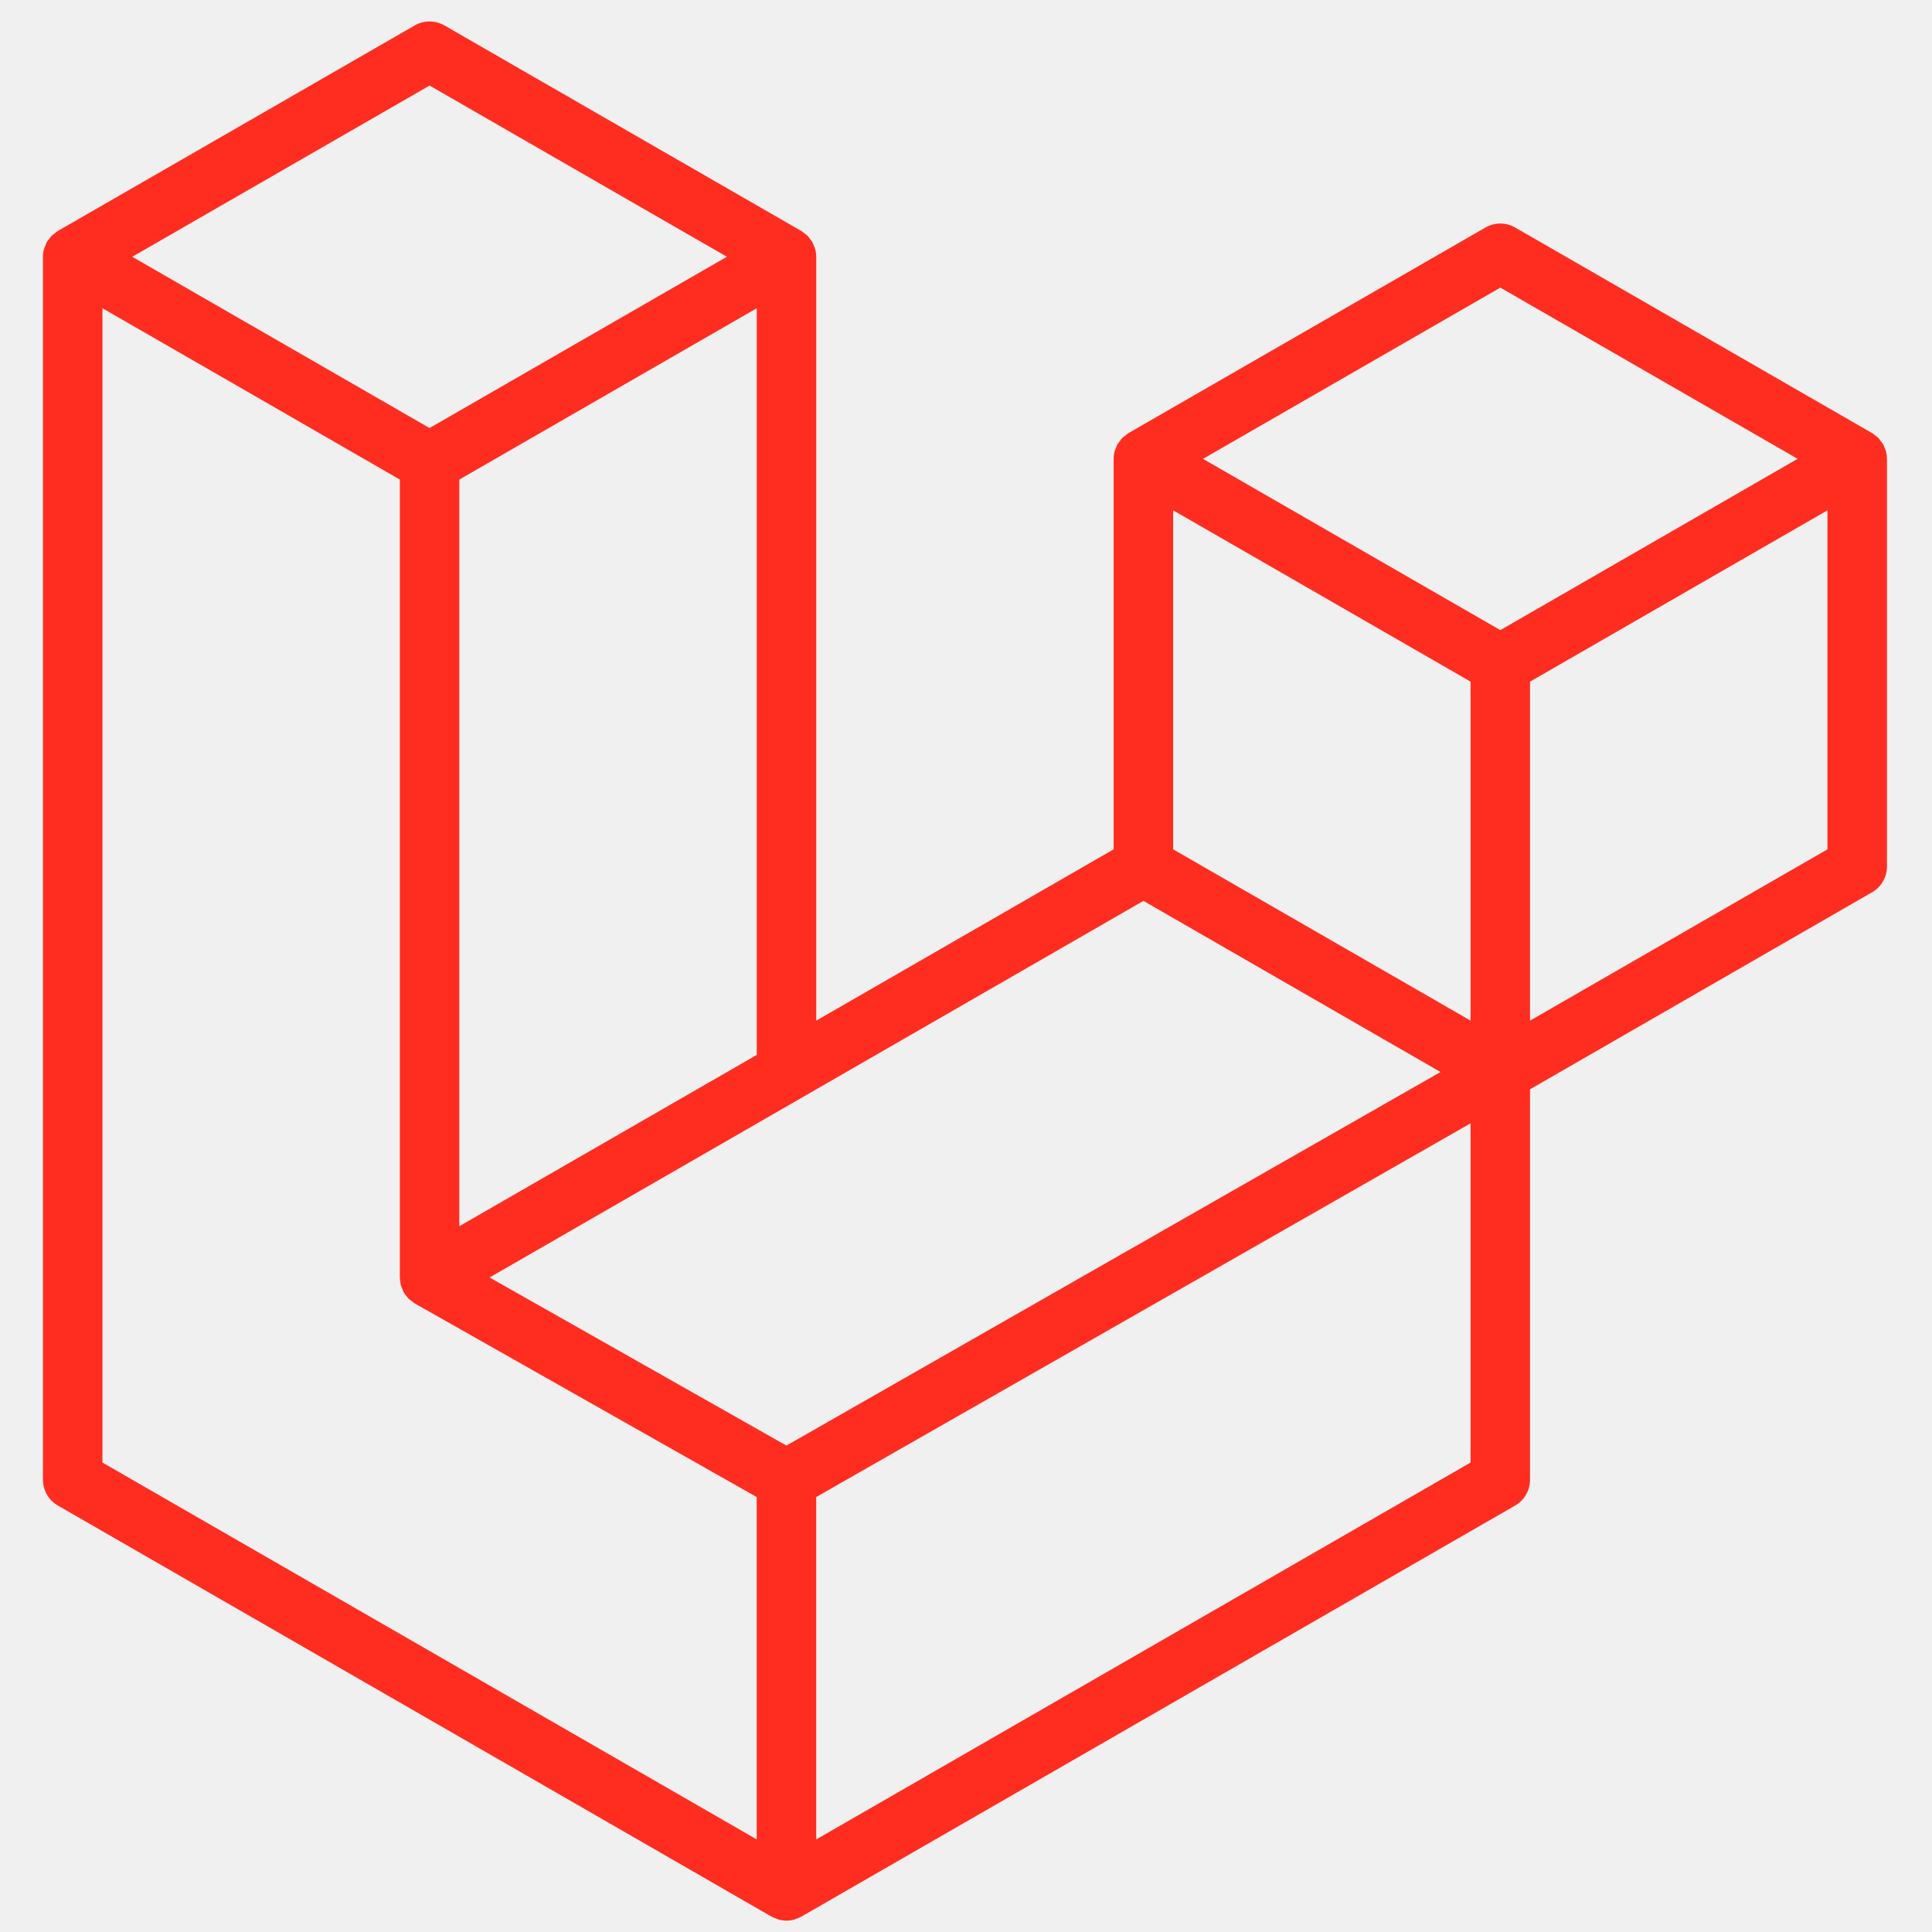
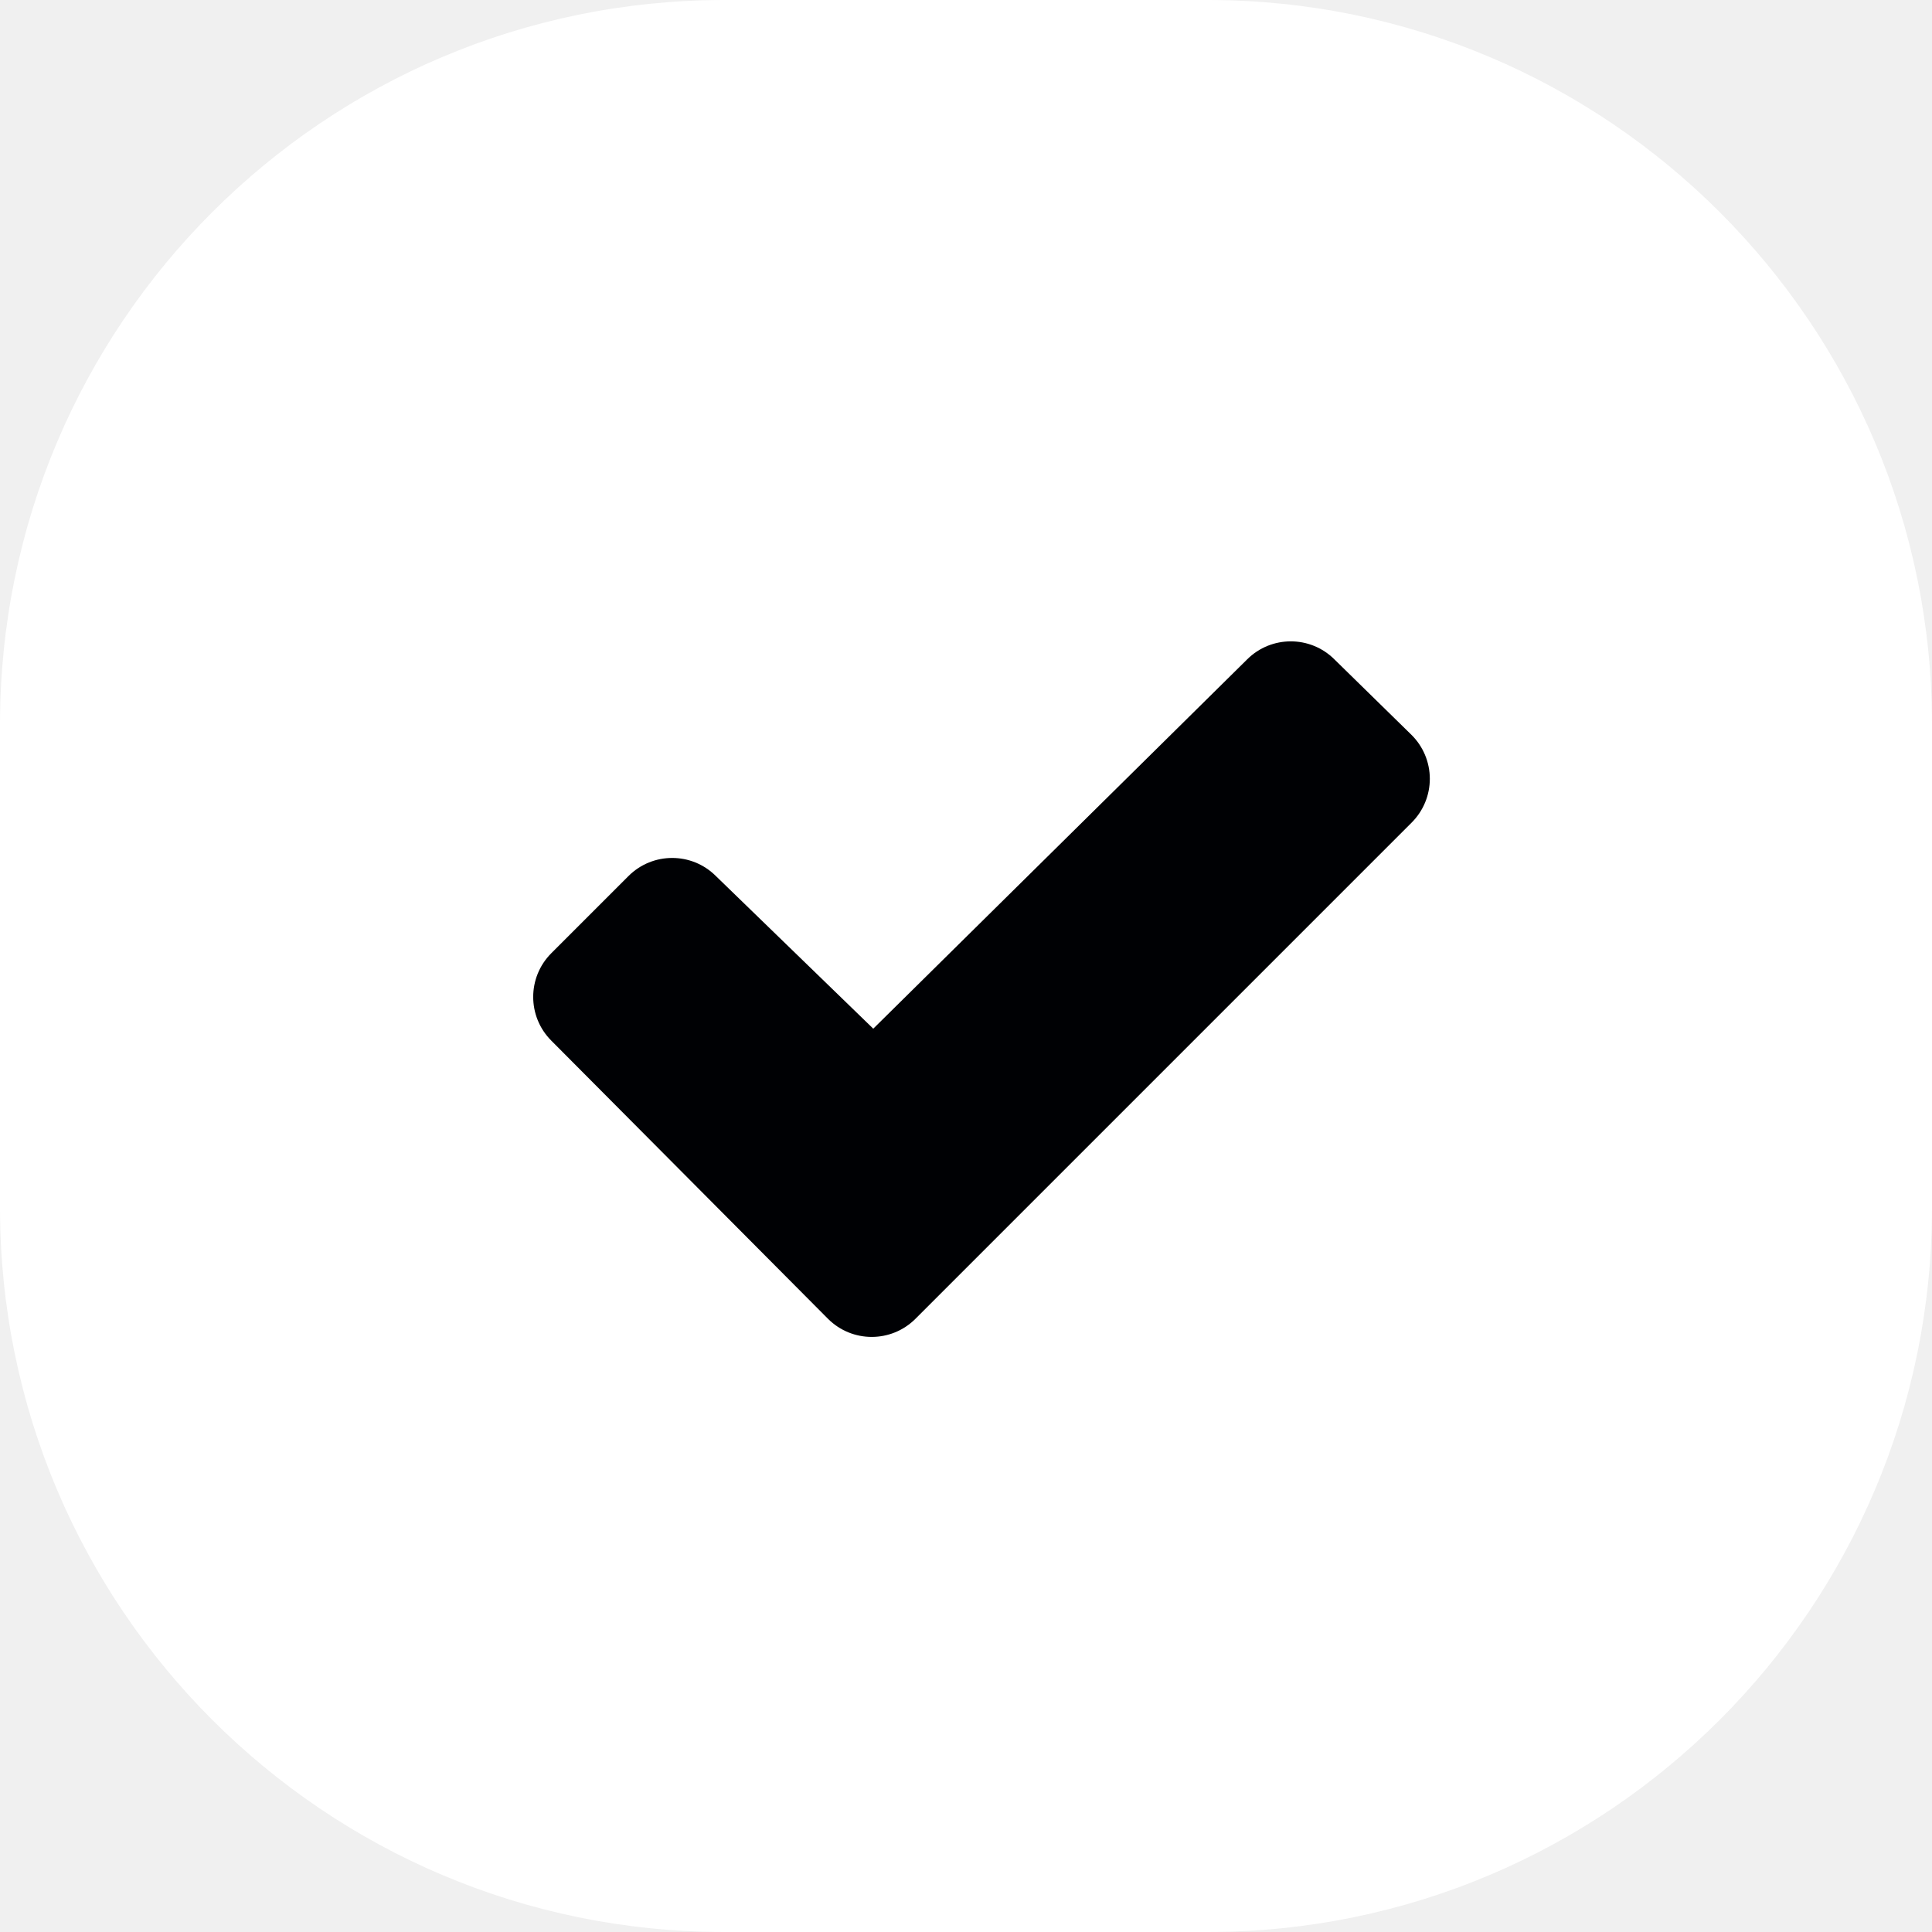
- <svg xmlns="http://www.w3.org/2000/svg" width="166" height="166" viewBox="0 0 166 166" fill="none">
-   <path fill-rule="evenodd" clip-rule="evenodd" d="M162.041 38.759C162.099 38.977 162.129 39.201 162.13 39.426V74.452C162.13 74.902 162.011 75.344 161.786 75.733C161.561 76.122 161.237 76.444 160.847 76.668L131.462 93.594V127.141C131.462 128.054 130.977 128.897 130.186 129.357L68.847 164.683C68.707 164.763 68.554 164.814 68.401 164.868C68.343 164.887 68.289 164.922 68.228 164.938C67.8 165.051 67.349 165.051 66.92 164.938C66.85 164.919 66.786 164.881 66.719 164.855C66.579 164.804 66.432 164.76 66.298 164.683L4.972 129.357C4.583 129.133 4.259 128.81 4.034 128.421C3.808 128.032 3.69 127.591 3.689 127.141L3.689 22.063C3.689 21.834 3.721 21.61 3.779 21.393C3.798 21.32 3.843 21.253 3.868 21.179C3.916 21.045 3.961 20.908 4.031 20.783C4.079 20.7 4.149 20.633 4.206 20.557C4.28 20.454 4.347 20.349 4.433 20.26C4.506 20.186 4.602 20.132 4.685 20.068C4.778 19.992 4.861 19.909 4.966 19.848L35.633 2.185C36.022 1.961 36.462 1.844 36.91 1.844C37.358 1.844 37.798 1.961 38.186 2.185L68.851 19.848H68.857C68.959 19.912 69.045 19.992 69.138 20.065C69.221 20.129 69.313 20.186 69.387 20.257C69.476 20.349 69.54 20.454 69.616 20.557C69.671 20.633 69.744 20.7 69.789 20.783C69.862 20.911 69.904 21.045 69.955 21.179C69.98 21.253 70.025 21.32 70.044 21.396C70.103 21.614 70.133 21.838 70.133 22.063V87.694L95.686 72.974V39.423C95.686 39.2 95.718 38.973 95.775 38.759C95.798 38.683 95.839 38.615 95.865 38.542C95.916 38.408 95.96 38.271 96.031 38.146C96.079 38.063 96.149 37.996 96.203 37.92C96.279 37.818 96.343 37.712 96.433 37.623C96.506 37.549 96.599 37.495 96.681 37.431C96.777 37.355 96.86 37.272 96.962 37.211L127.633 19.548C128.021 19.324 128.461 19.206 128.91 19.206C129.358 19.206 129.798 19.324 130.186 19.548L160.85 37.211C160.959 37.275 161.042 37.355 161.137 37.428C161.217 37.492 161.31 37.549 161.383 37.62C161.473 37.712 161.536 37.818 161.613 37.92C161.67 37.996 161.741 38.063 161.785 38.146C161.859 38.271 161.9 38.408 161.951 38.542C161.98 38.615 162.021 38.683 162.041 38.759ZM157.018 72.974V43.848L146.287 50.028L131.462 58.568V87.694L157.021 72.974H157.018ZM126.354 125.663V96.518L111.771 104.85L70.13 128.626V158.046L126.354 125.663ZM8.801 26.485V125.663L65.018 158.043V128.629L35.649 112L35.64 111.994L35.627 111.988C35.528 111.93 35.445 111.847 35.353 111.777C35.273 111.713 35.18 111.662 35.11 111.592L35.104 111.582C35.021 111.502 34.963 111.403 34.893 111.314C34.829 111.228 34.753 111.154 34.702 111.065L34.699 111.055C34.641 110.96 34.606 110.845 34.565 110.736C34.523 110.64 34.469 110.551 34.443 110.449C34.411 110.328 34.405 110.197 34.392 110.072C34.379 109.976 34.354 109.881 34.354 109.785V109.778V41.205L19.532 32.662L8.801 26.485ZM36.913 7.35L11.364 22.063L36.907 36.777L62.453 22.06L36.907 7.35H36.913ZM50.2 99.174L65.022 90.637V26.485L54.291 32.665L39.466 41.205V105.357L50.2 99.174ZM128.91 24.713L103.363 39.426L128.91 54.14L154.453 39.423L128.91 24.713ZM126.354 58.568L111.529 50.028L100.798 43.848V72.974L115.619 81.511L126.354 87.694V58.568ZM67.571 124.205L105.042 102.803L123.772 92.109L98.245 77.405L68.854 94.334L42.066 109.762L67.571 124.205Z" fill="#FF2D20" />
+ <svg xmlns="http://www.w3.org/2000/svg" viewBox="0 0 40 40">
+   <defs>
+     <clipPath id="squareClip">
+       <rect x="0" y="0" width="40" height="40" rx="15" />
+     </clipPath>
+   </defs>
+   <g clip-path="url(#squareClip)">
+     <rect x="0" y="0" width="40" height="40" fill="#FFFFFF" />
+     <g transform="translate(20 20)">
+       <g transform="scale(0.08)">
+         <g transform="translate(-128 -128)">
+           <path d="M243.31,90.91l-128.4,128.4a16,16,0,0,1-22.62,0l-71.62-72a16,16,0,0,1,0-22.61l20-20a16,16,0,0,1,22.58,0L104,144.22l96.76-95.57a16,16,0,0,1,22.59,0l19.95,19.54A16,16,0,0,1,243.31,90.91Z" fill="#000104" />
+         </g>
+       </g>
+     </g>
+   </g>
</svg>
